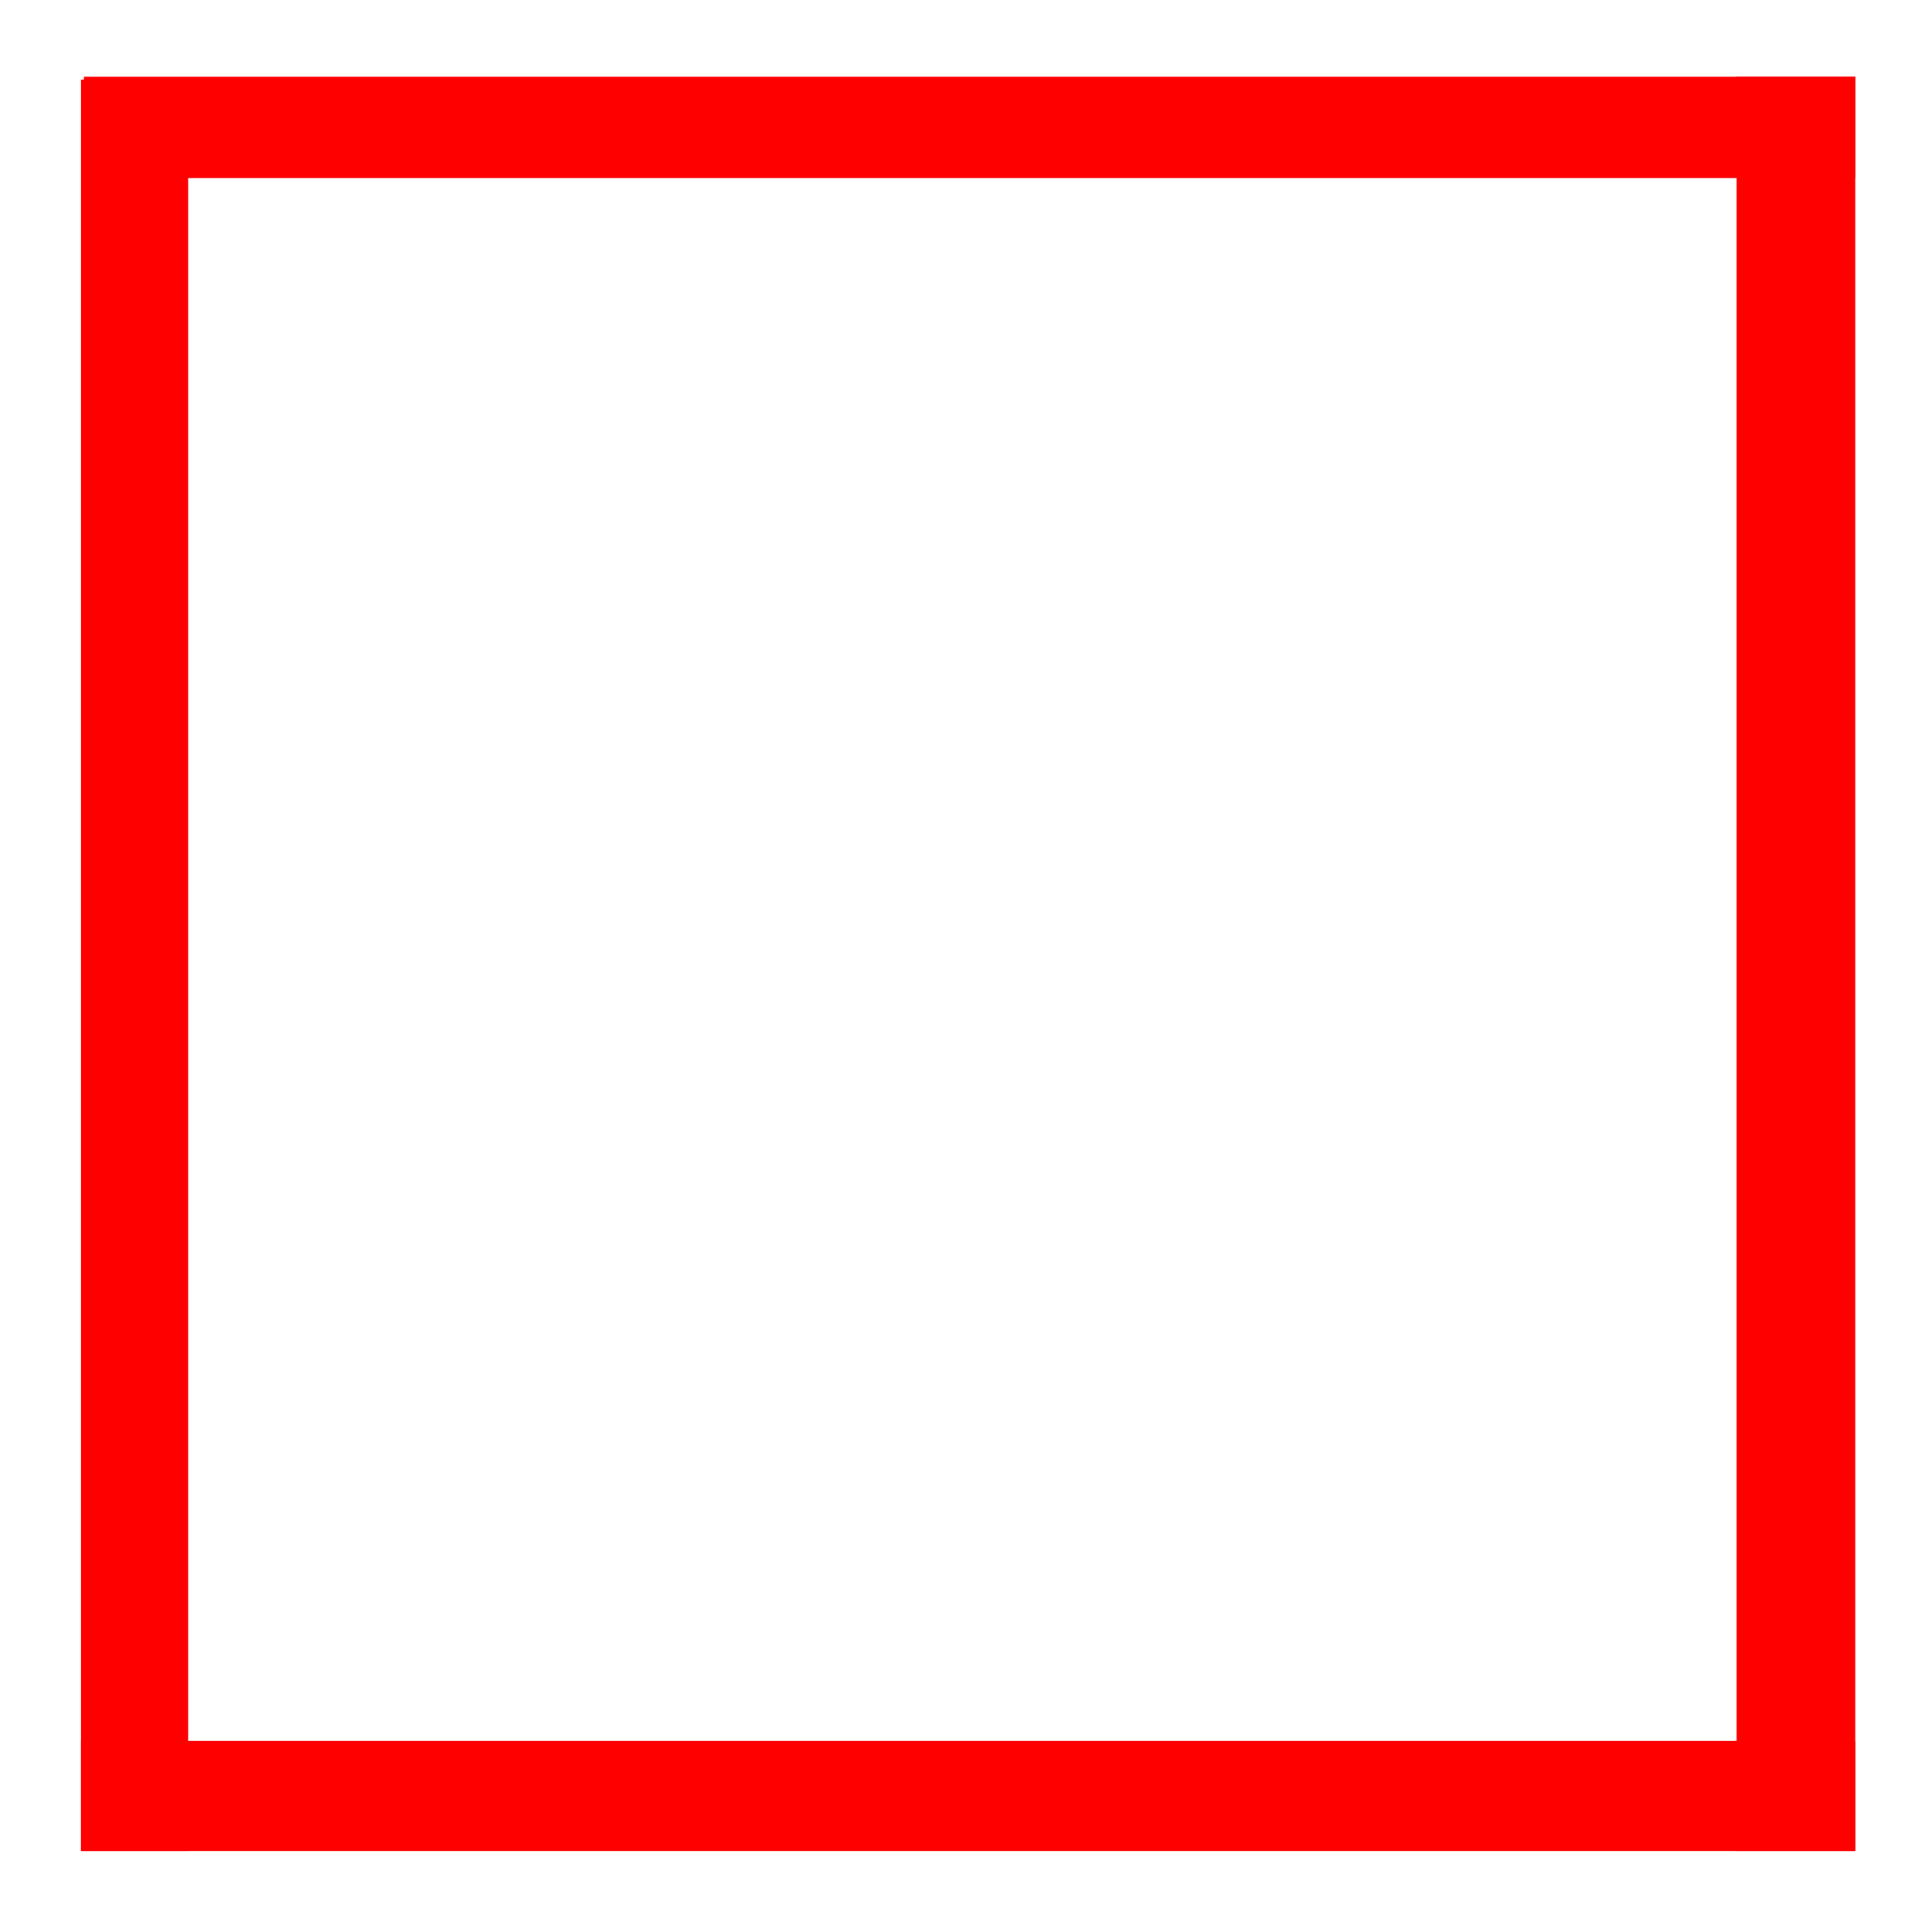
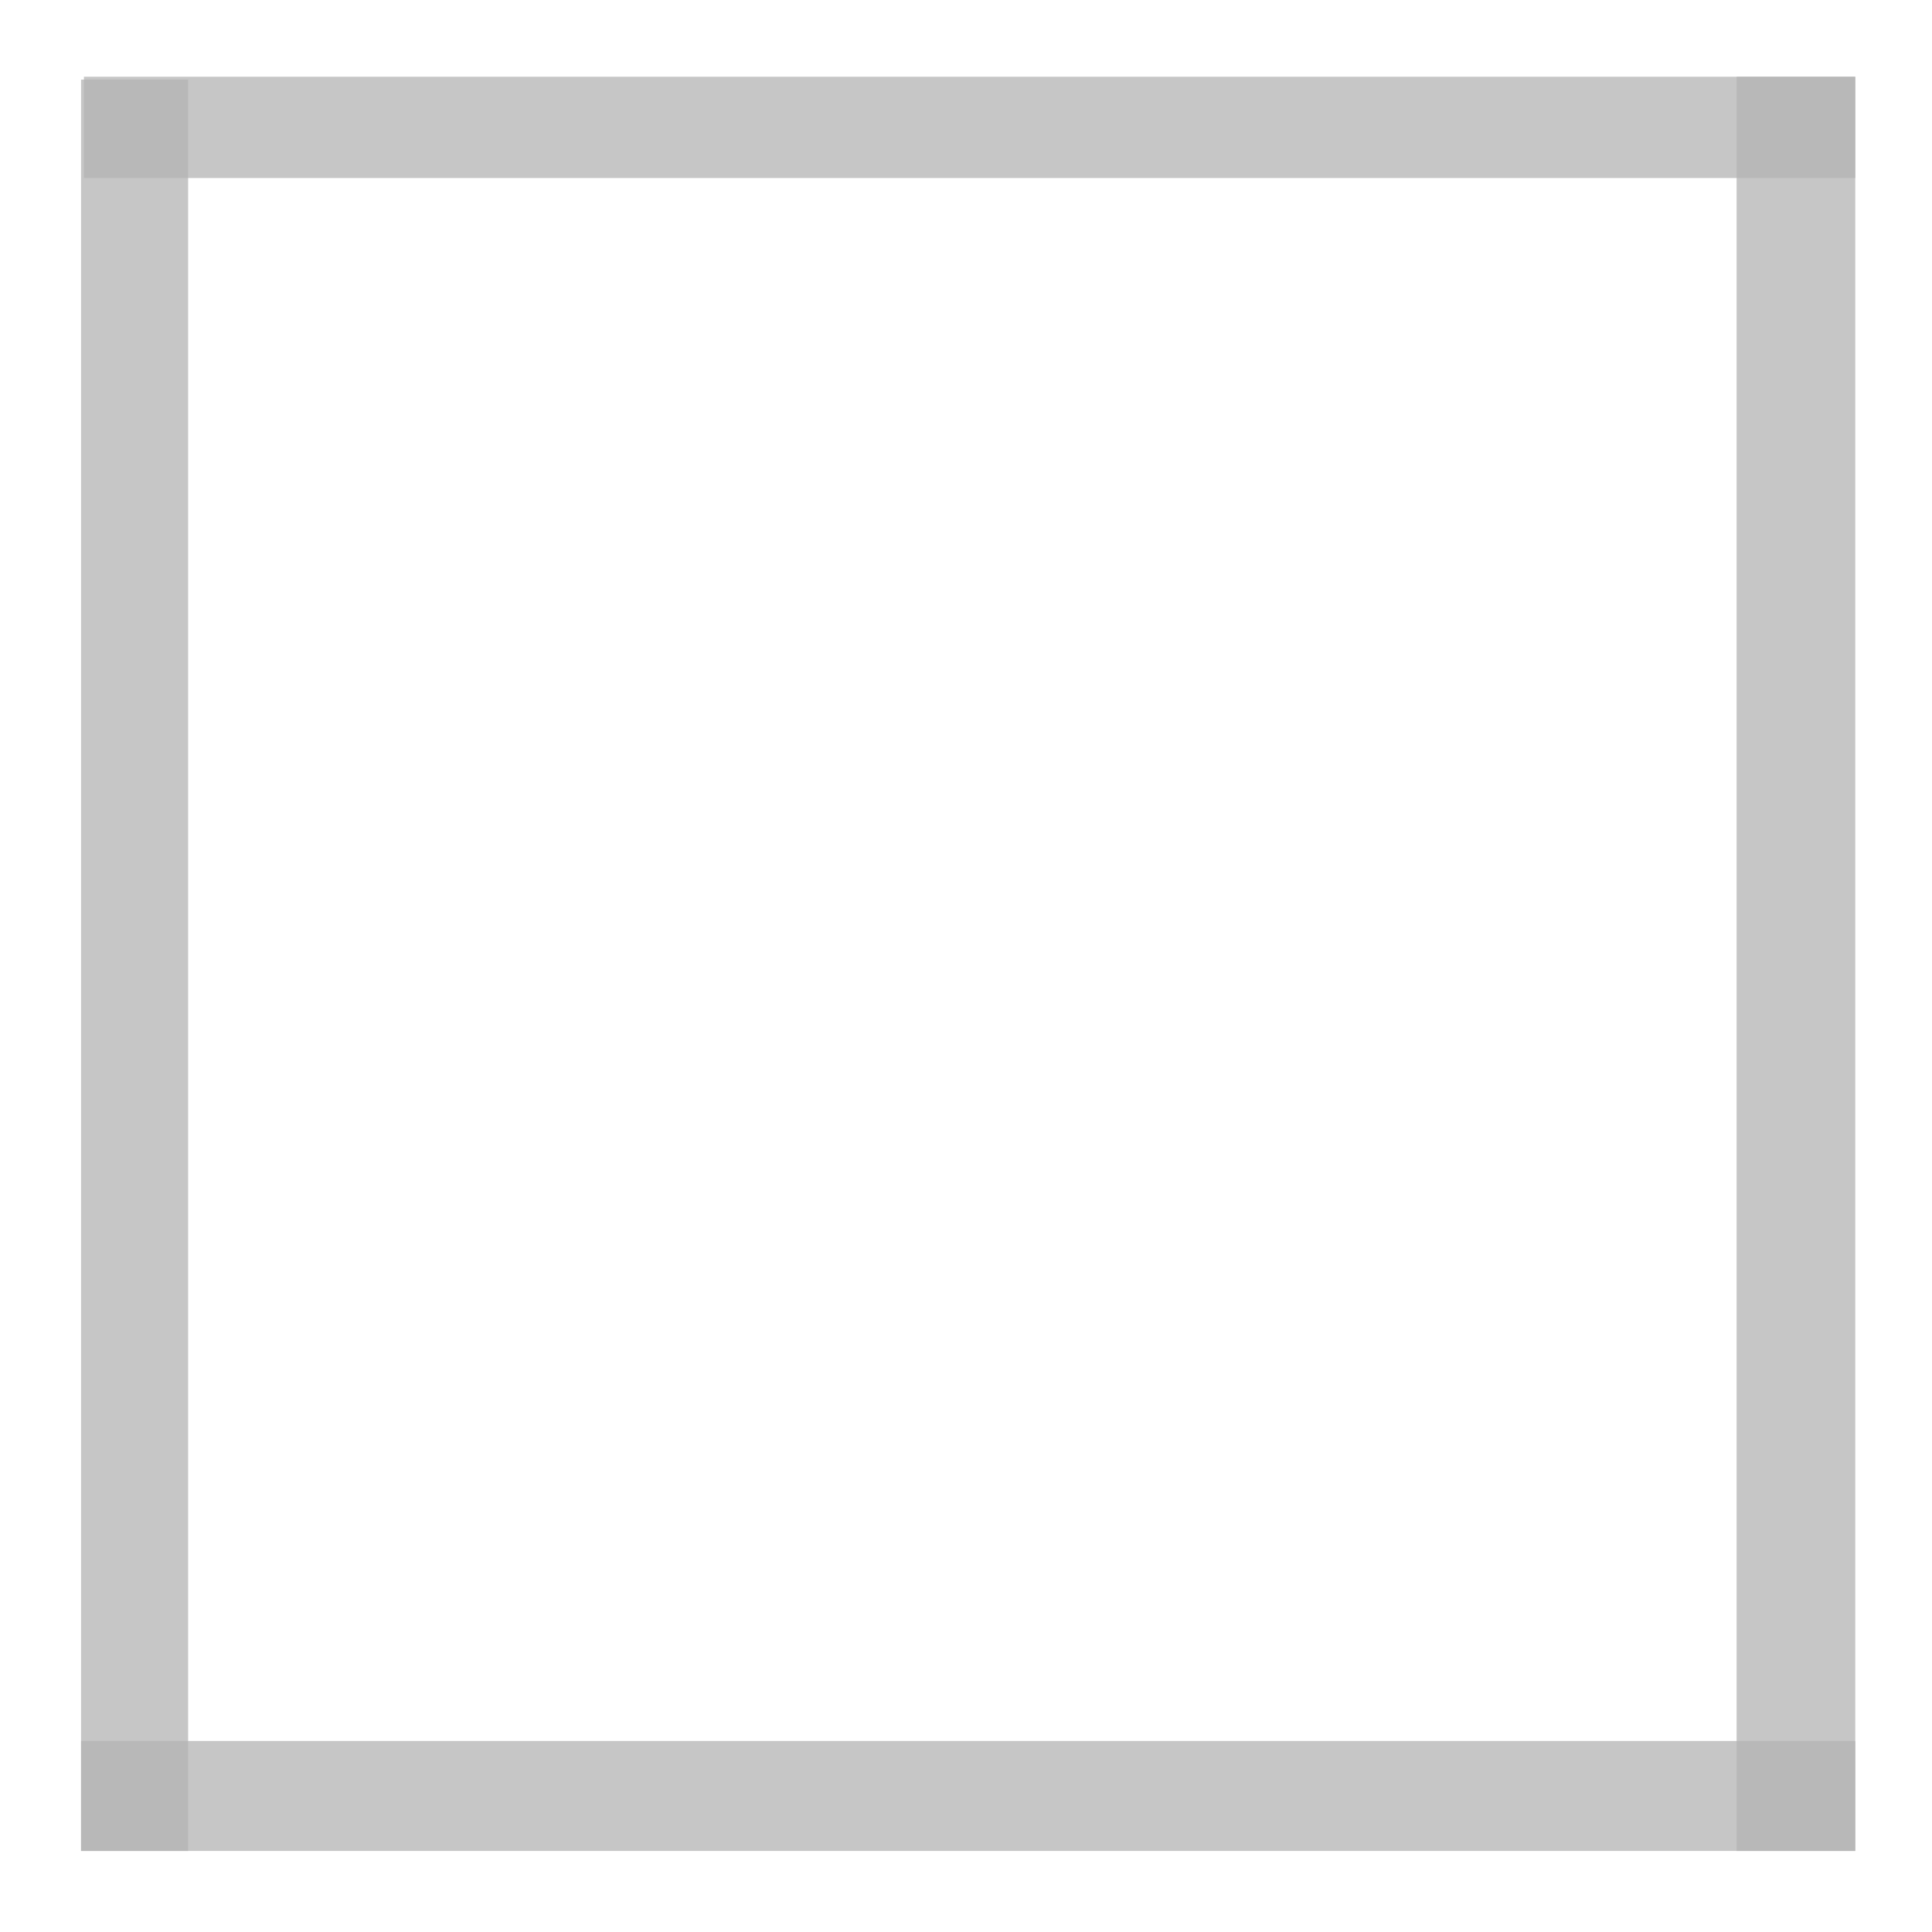
<svg xmlns="http://www.w3.org/2000/svg" version="1.1" id="Ebene_1" x="0px" y="0px" viewBox="0 0 240 240" style="enable-background:new 0 0 240 240;" xml:space="preserve">
  <defs id="defs9" />
  <style type="text/css" id="style2">
	.st0{fill:#9CCB89;}
</style>
-   <rect id="rect60" width="13.303" height="220.042" x="10.067" y="9.891" style="fill:#ff0000;stroke-width:2.421" />
-   <rect id="rect60-8" width="14.741" height="220.402" x="215.727" y="9.531" style="fill:#ff0000;stroke-width:2.55" />
-   <rect id="rect60-8-5" width="12.584" height="220.042" x="-22.115" y="10.427" transform="rotate(-90)" style="fill:#ff0000;stroke-width:2.354" />
-   <rect id="rect60-8-5-1" width="13.663" height="220.402" x="216.27" y="10.067" transform="matrix(0,1,1,0,0,0)" style="fill:#ff0000;stroke-width:2.455" />
+   <rect id="rect60" width="13.303" height="220.042" x="10.067" y="9.891" style="fill:#b3b3b3;stroke-width:2.421;opacity:0.75" />
+   <rect id="rect60-8" width="14.741" height="220.402" x="215.727" y="9.531" style="fill:#b3b3b3;stroke-width:2.55;opacity:0.75" />
+   <rect id="rect60-8-5" width="12.584" height="220.042" x="-22.115" y="10.427" transform="rotate(-90)" style="fill:#b3b3b3;stroke-width:2.354;opacity:0.75" />
+   <rect id="rect60-8-5-1" width="13.663" height="220.402" x="216.27" y="10.067" transform="matrix(0,1,1,0,0,0)" style="fill:#b3b3b3;stroke-width:2.455;opacity:0.75" />
</svg>
